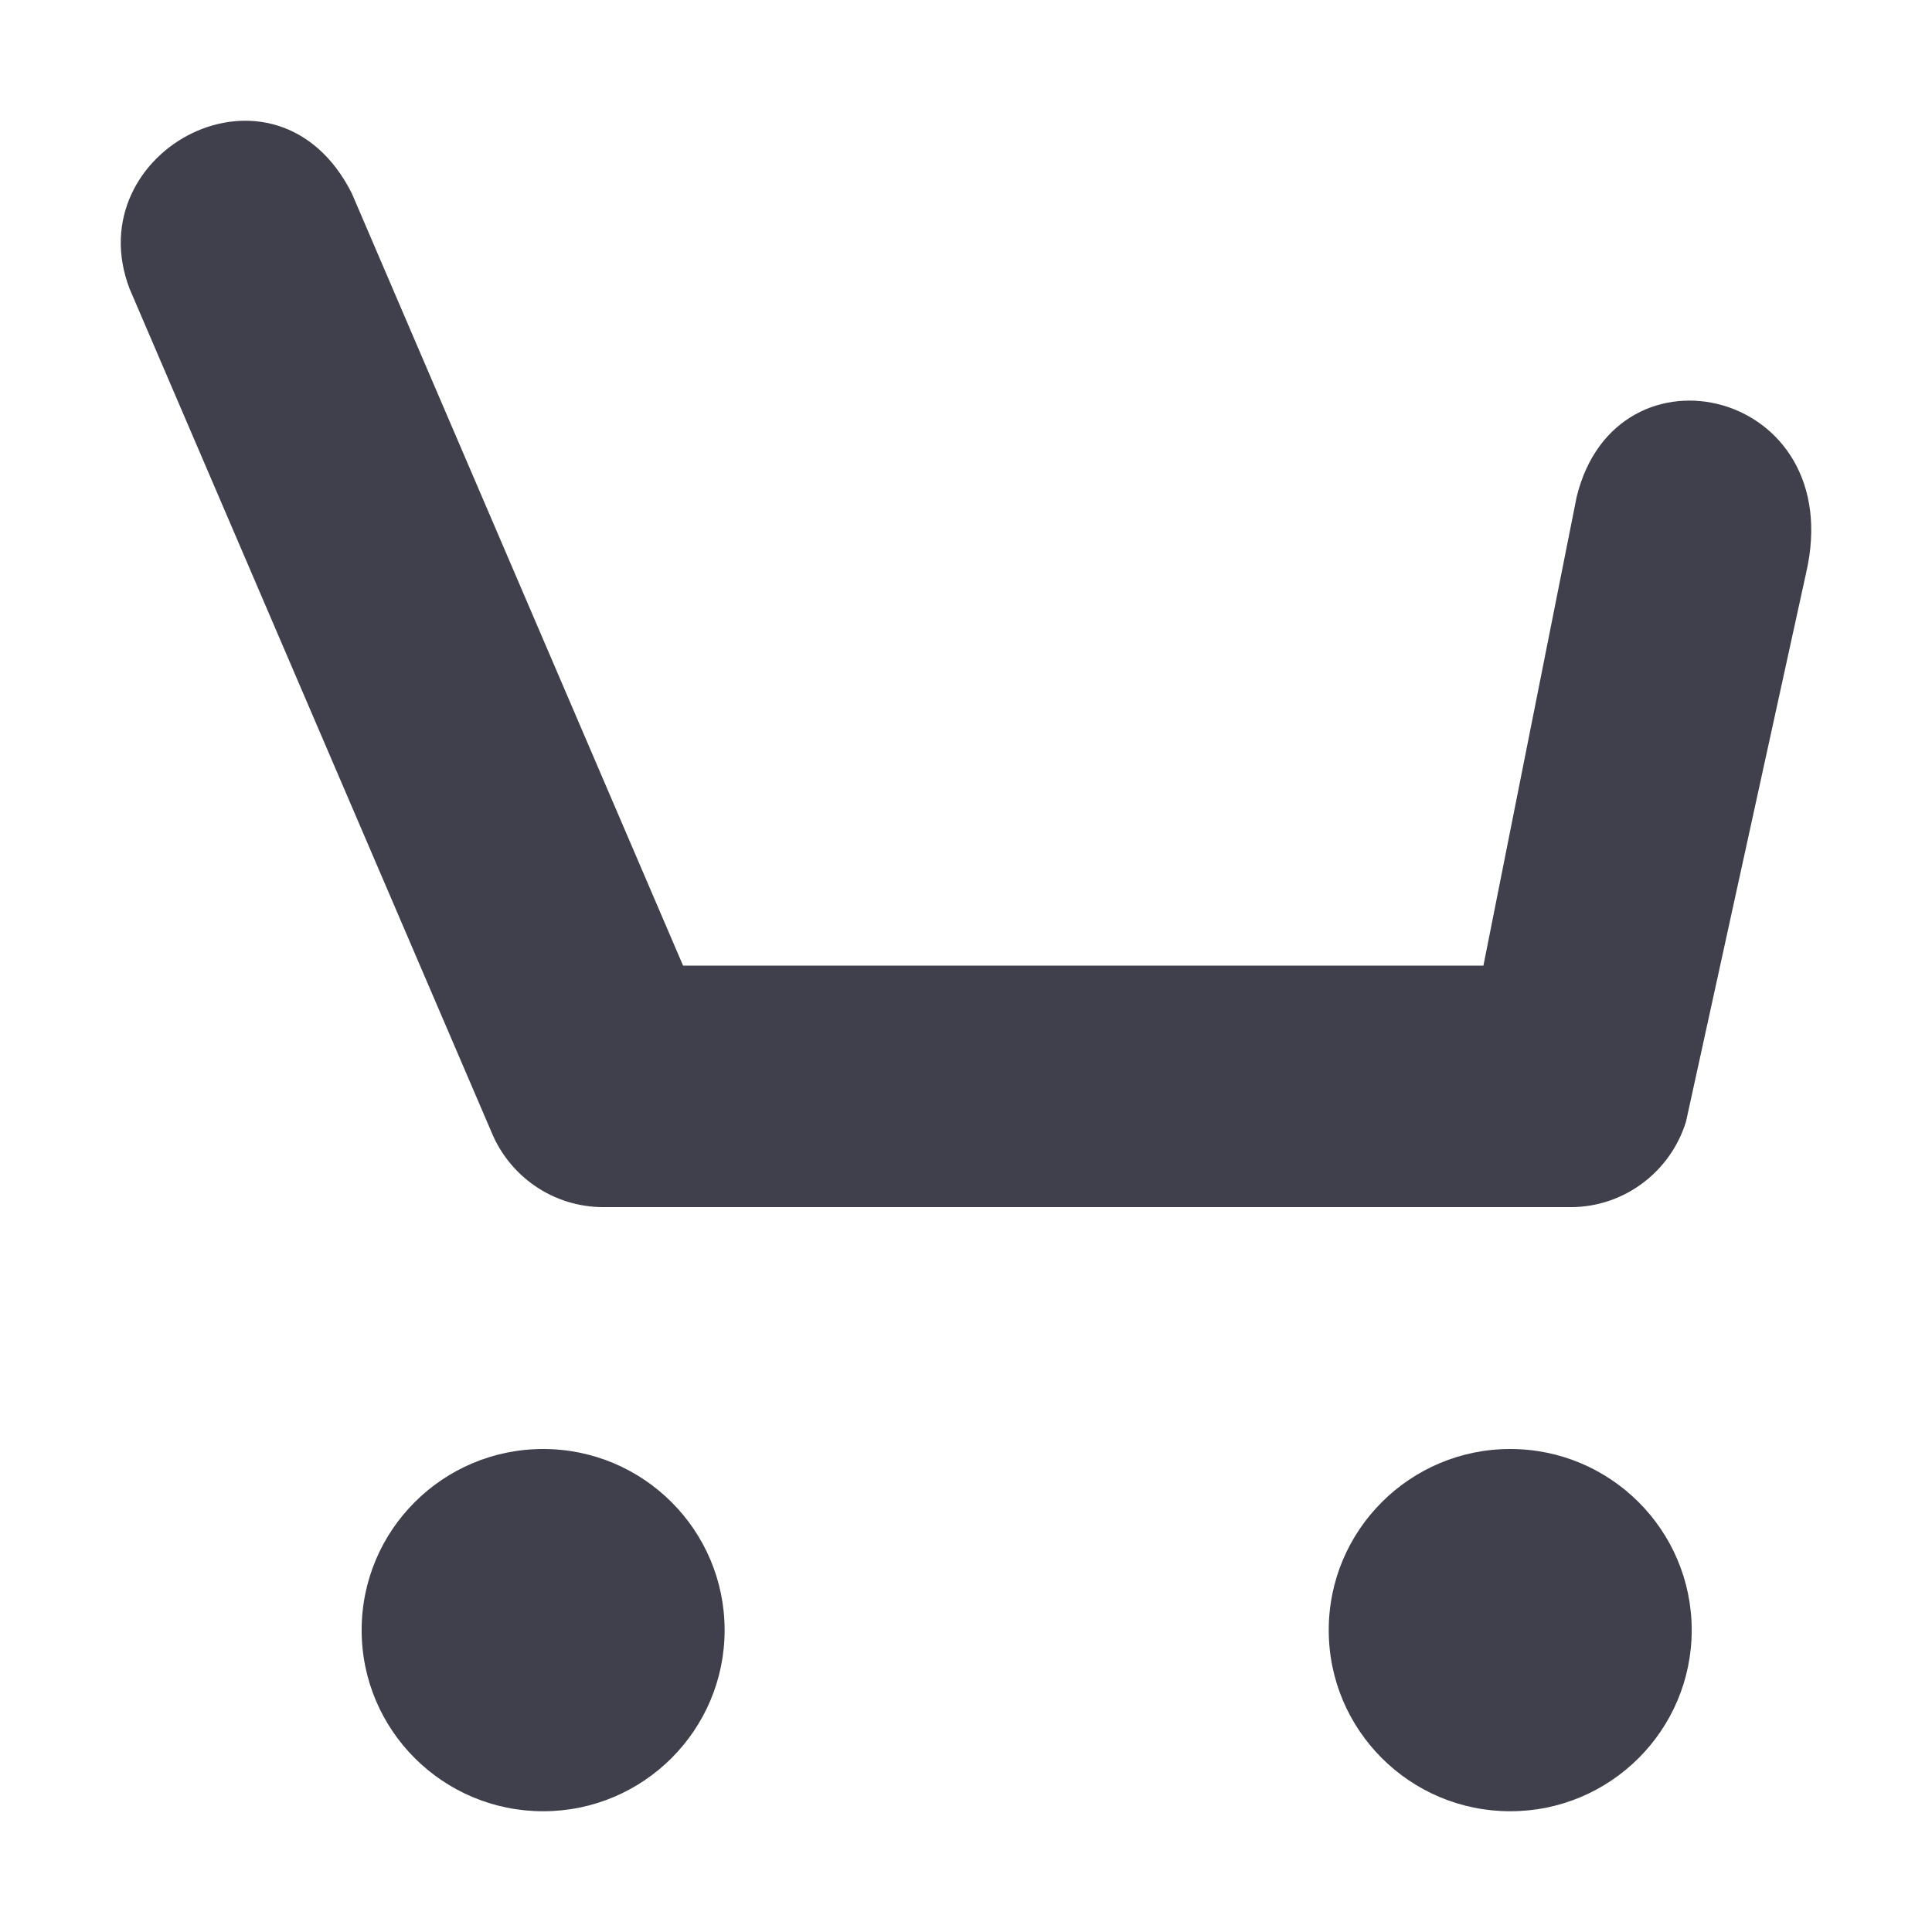
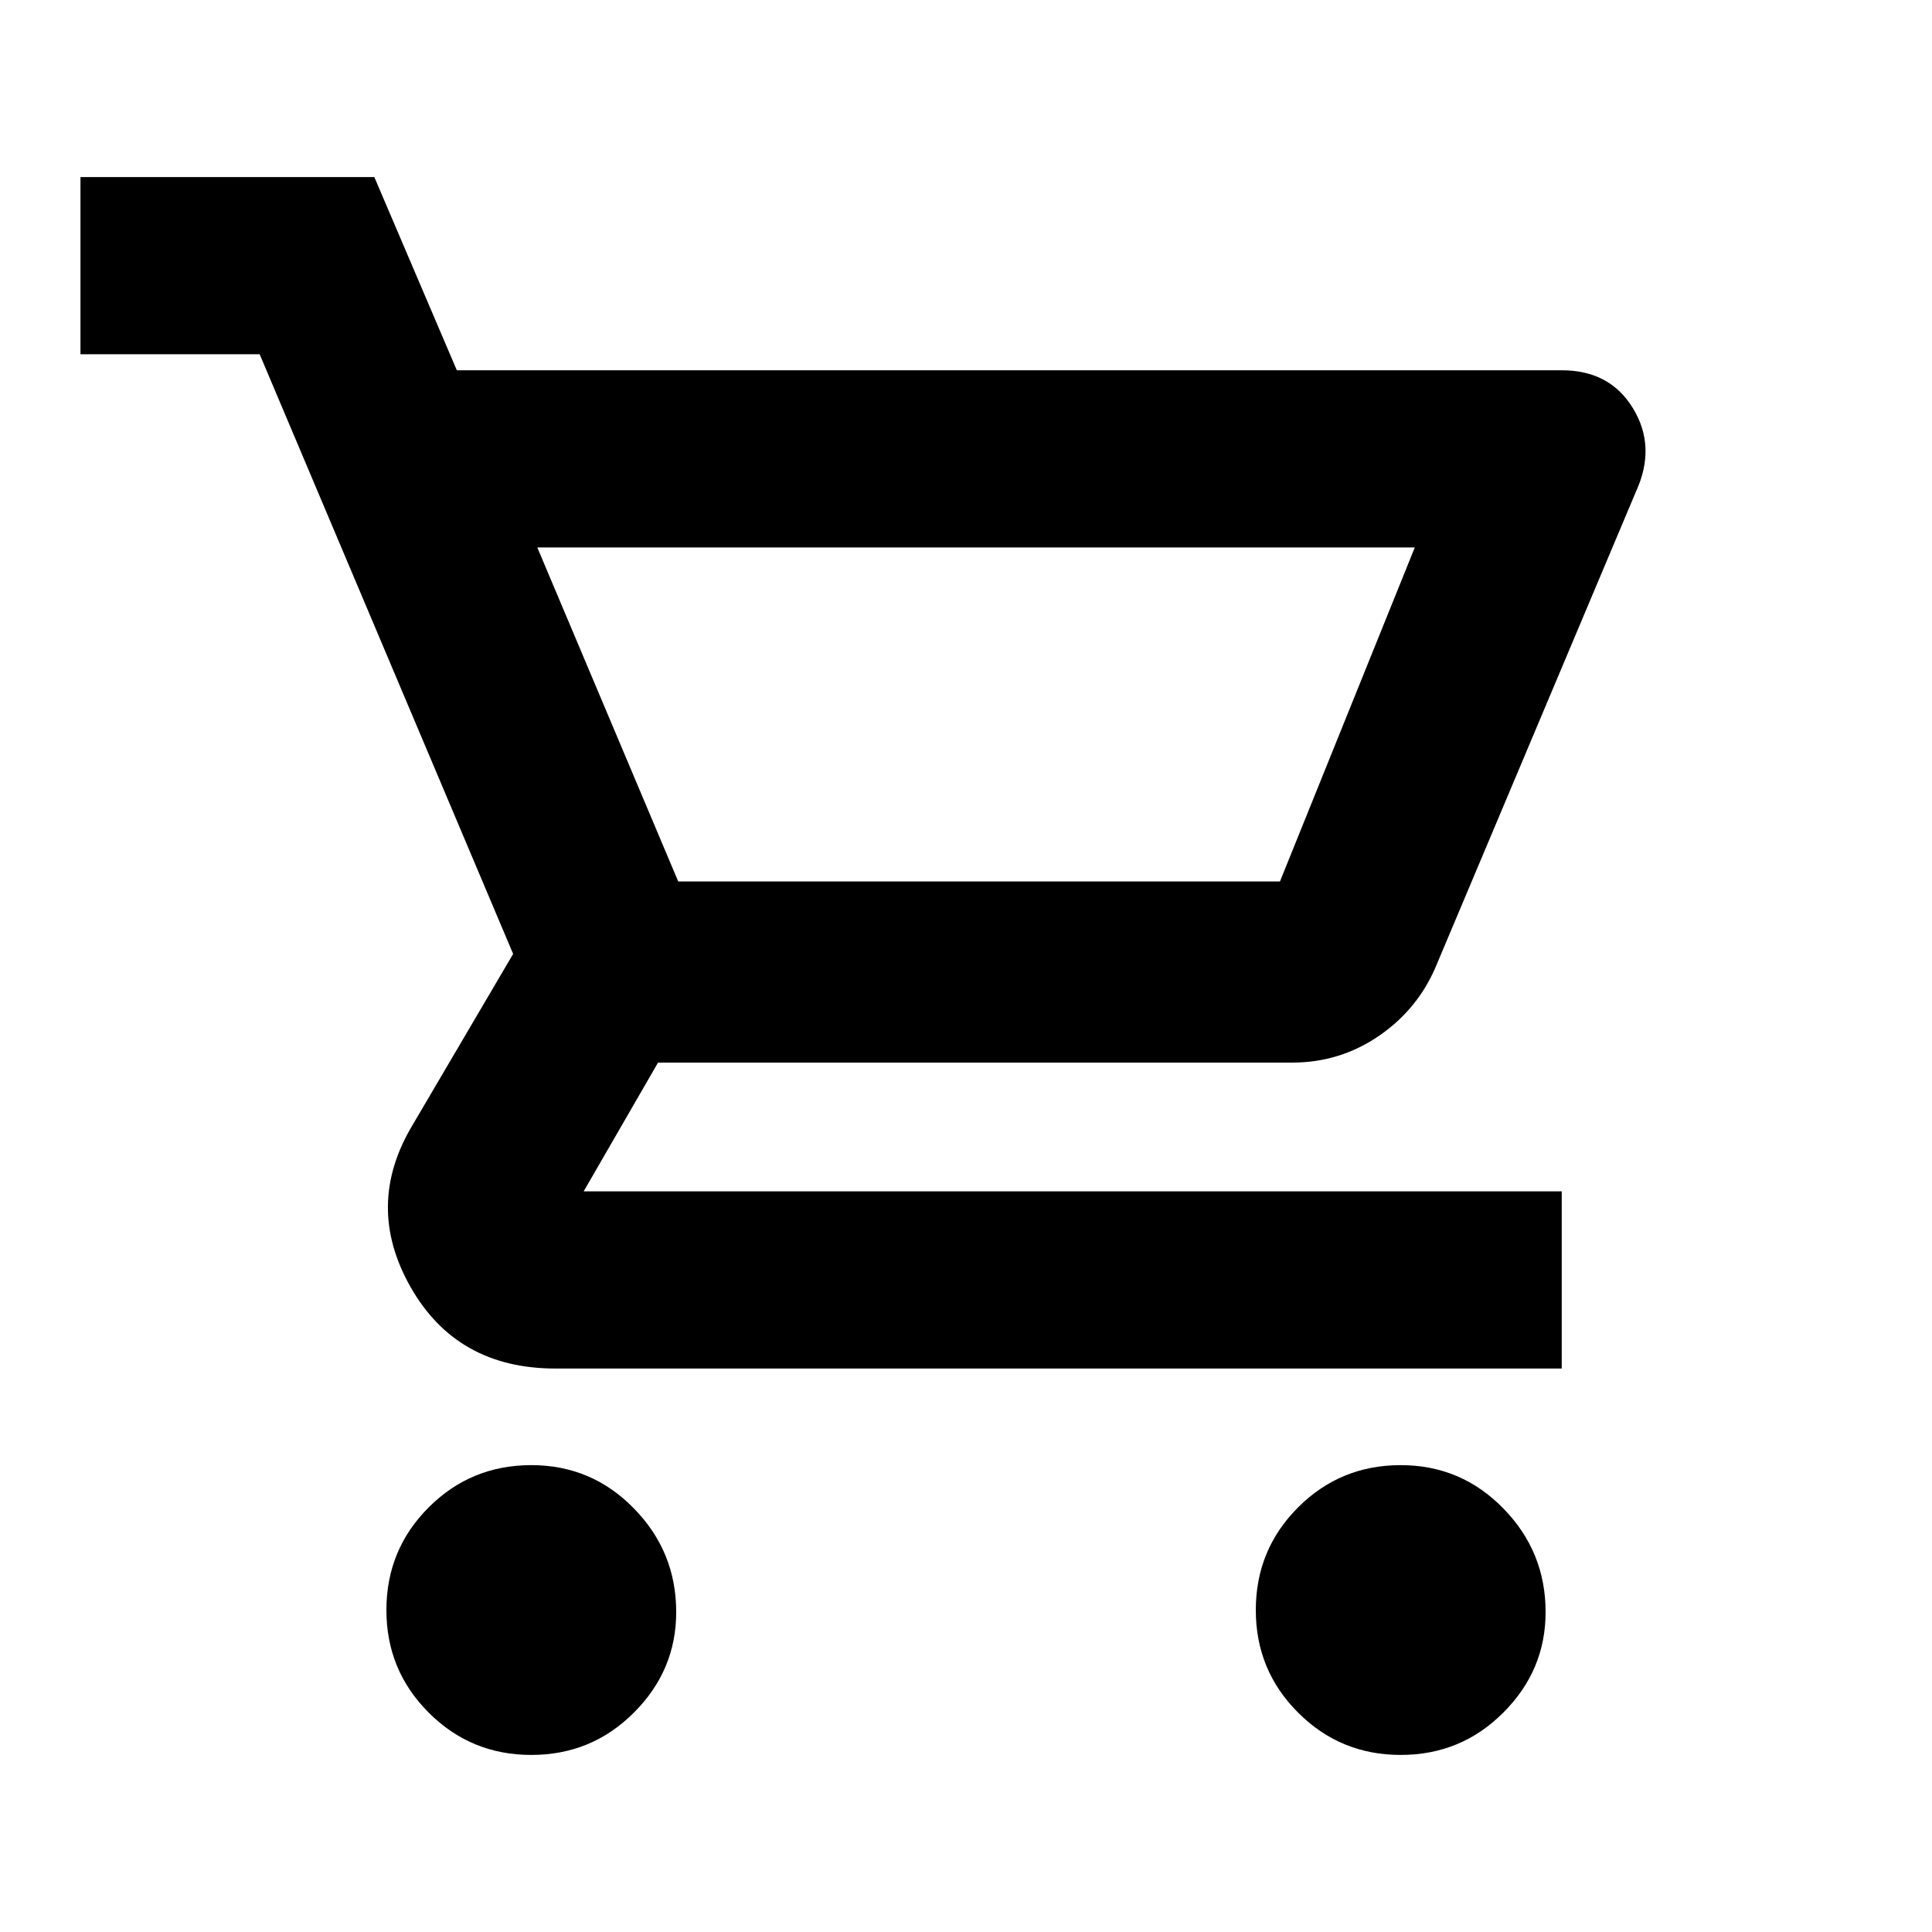
- <svg xmlns="http://www.w3.org/2000/svg" width="16" height="16" viewBox="0 0 16 16" fill="none">
-   <g id="lexicon-icon">
-     <mask id="mask0_1504_9083" style="mask-type:alpha" maskUnits="userSpaceOnUse" x="1" y="1" width="14" height="14">
-       <g id="shopping-cart">
-         <path d="M2.913 1.6L5.657 7.997H12.285L13.057 4.116C13.385 2.769 15.31 3.225 14.957 4.747L13.963 9.288C13.838 9.697 13.457 9.997 13.007 9.997H4.998C4.579 9.997 4.22 9.741 4.07 9.375L1.073 2.391C0.635 1.244 2.288 0.363 2.913 1.6Z" fill="black" />
-         <path d="M4.498 15C5.328 15 6.001 14.328 6.001 13.5C6.001 12.672 5.328 12 4.498 12C3.668 12 2.995 12.672 2.995 13.5C2.995 14.328 3.668 15 4.498 15Z" fill="black" />
-         <path d="M14.01 13.5C14.01 14.328 13.337 15 12.507 15C11.677 15 11.004 14.328 11.004 13.5C11.004 12.672 11.677 12 12.507 12C13.337 12 14.01 12.672 14.01 13.5Z" fill="black" />
-       </g>
-     </mask>
-     <g mask="url(#mask0_1504_9083)">
-       <rect id="Color Fill" width="16" height="16" fill="#3F404B" />
-     </g>
-   </g>
+ <svg xmlns="http://www.w3.org/2000/svg" height="20" width="20">
+   <path d="M5.5 18.167q-.625 0-1.062-.438Q4 17.292 4 16.667t.438-1.063q.437-.437 1.062-.437t1.062.448Q7 16.062 7 16.688q0 .604-.438 1.041-.437.438-1.062.438Zm9 0q-.625 0-1.062-.438Q13 17.292 13 16.667t.438-1.063q.437-.437 1.062-.437t1.062.448q.438.447.438 1.073 0 .604-.438 1.041-.437.438-1.062.438Zm-8.938-12.5 1.459 3.458h6.229l1.396-3.458Zm-.833-1.834h11.438q.5 0 .739.396.24.396.032.854l-2.063 4.896q-.187.459-.594.74-.406.281-.906.281H6.812l-.77 1.333h10.125v1.834H5.75q-1.021 0-1.5-.844-.479-.844.021-1.677l1.041-1.771-2.624-6.208H.833V1.833h3.042Zm2.292 5.292h6.229Z" />
</svg>
